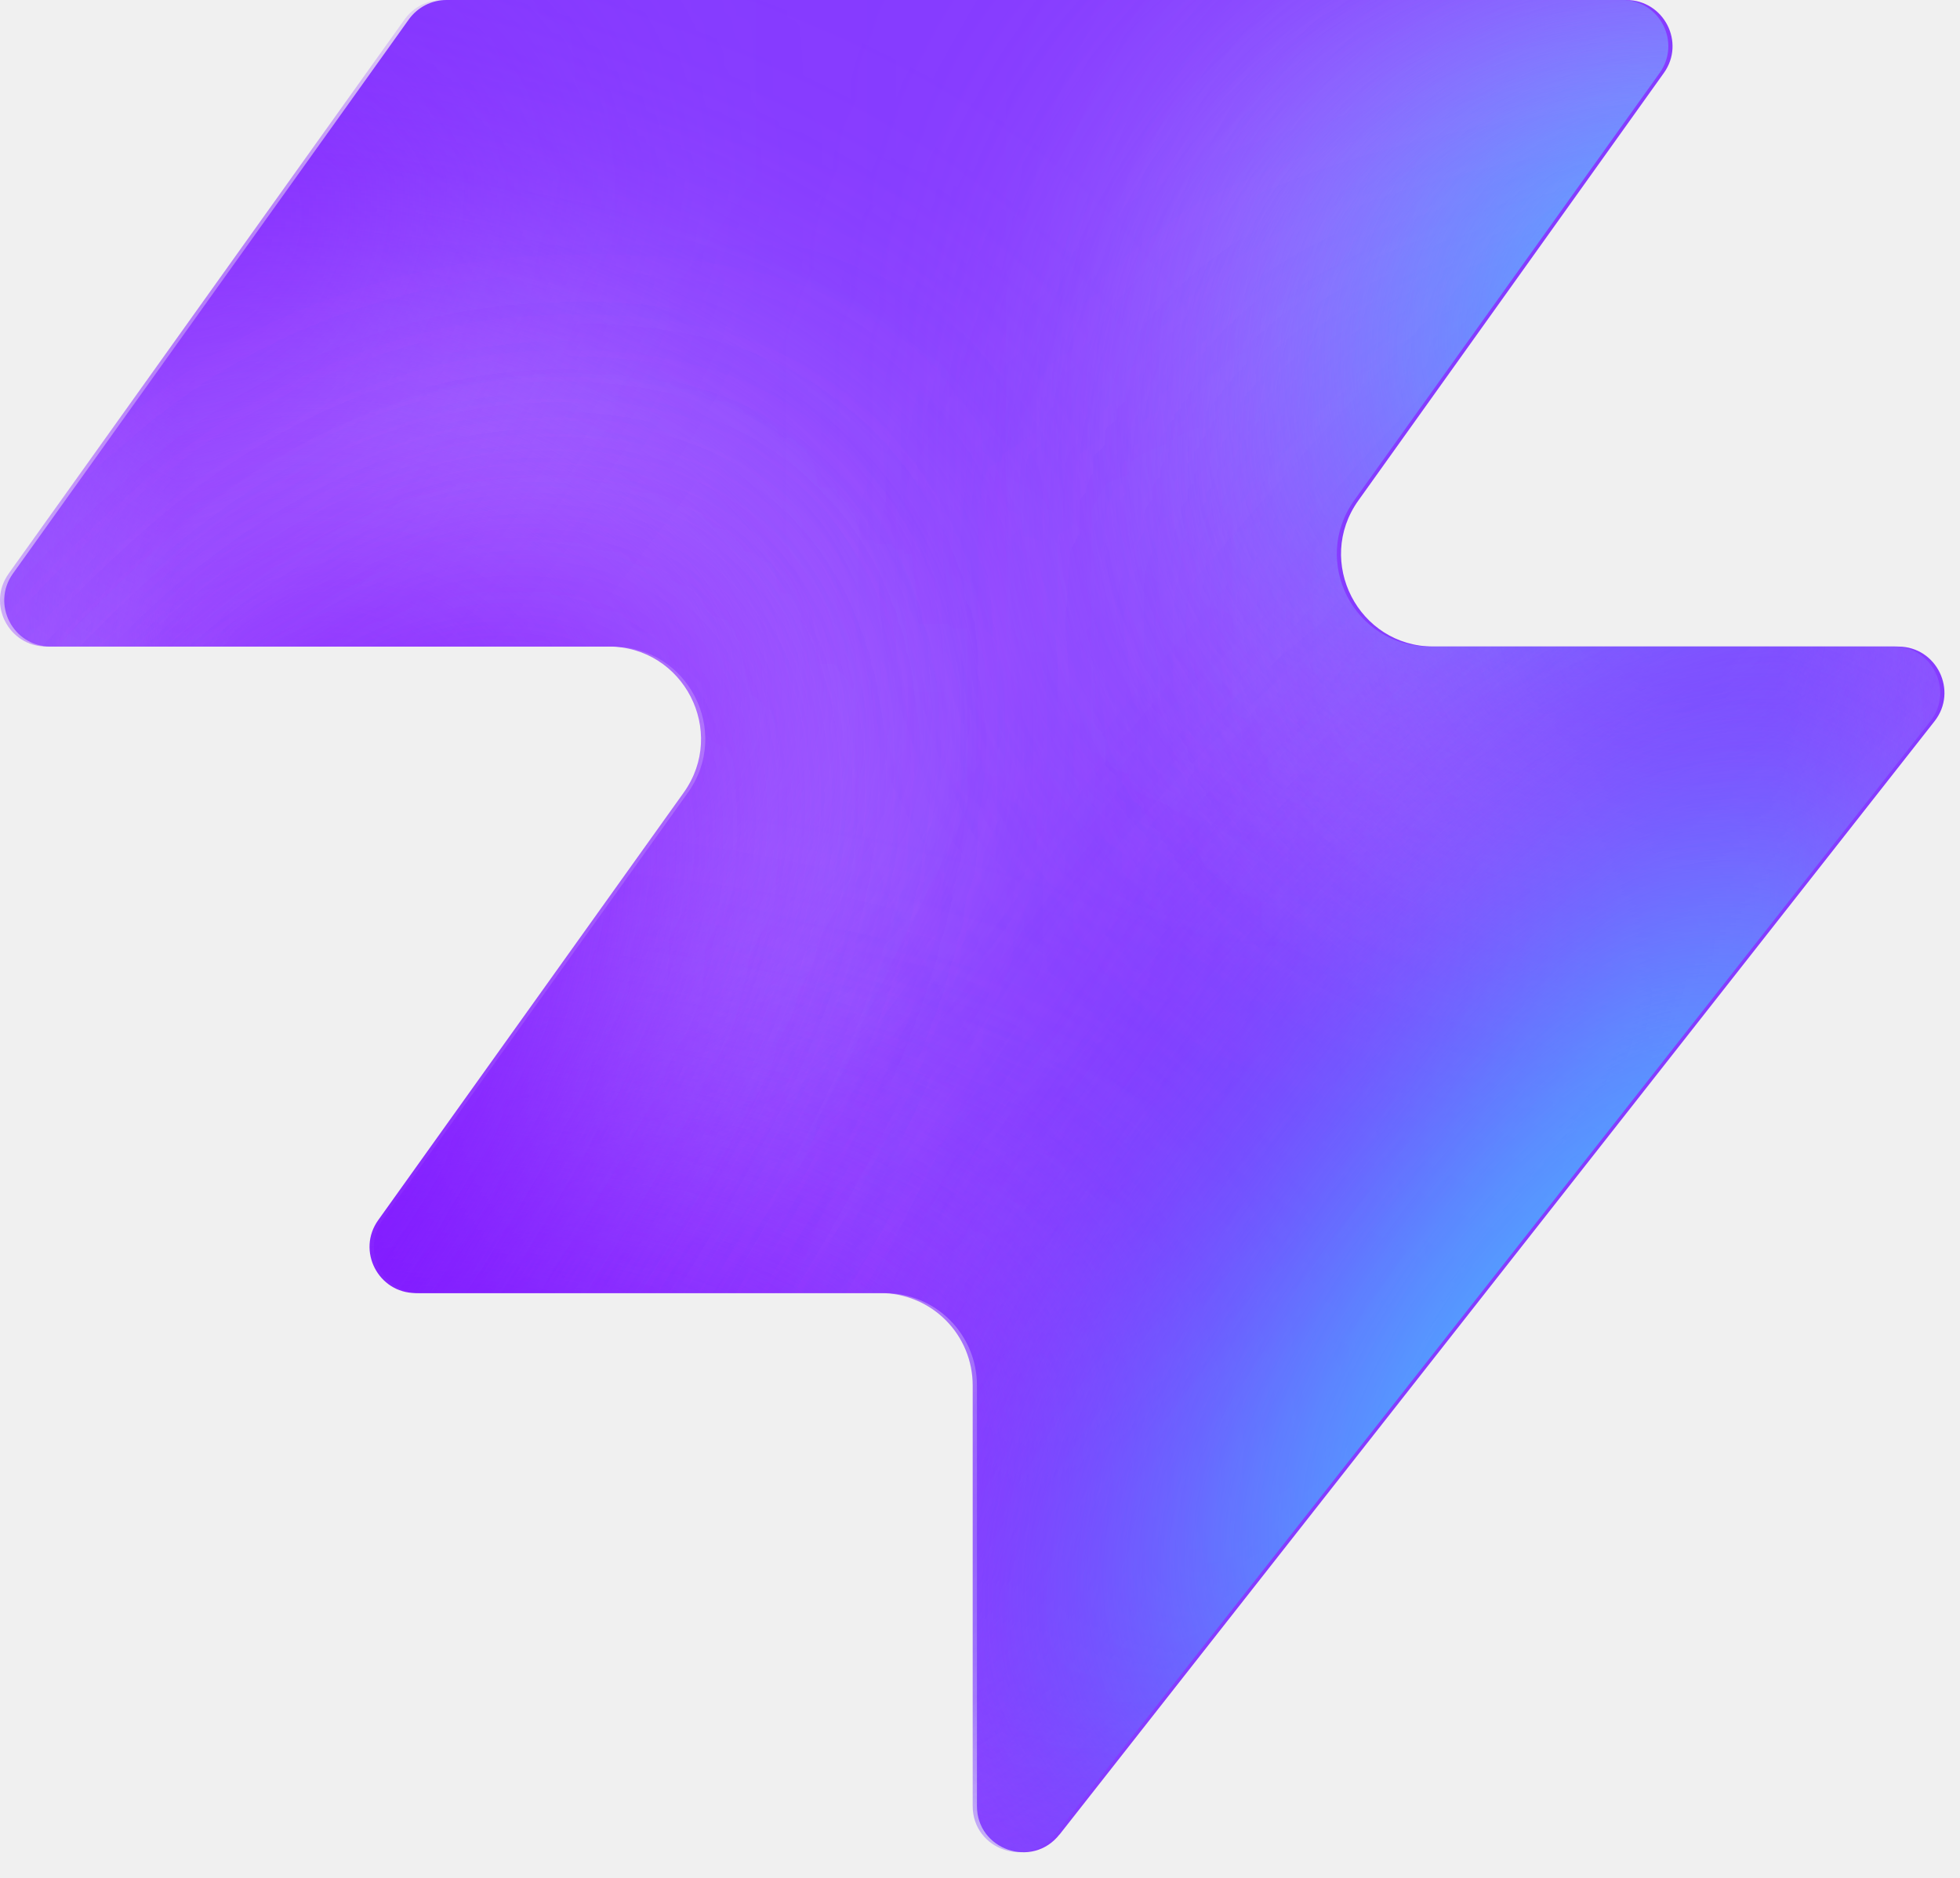
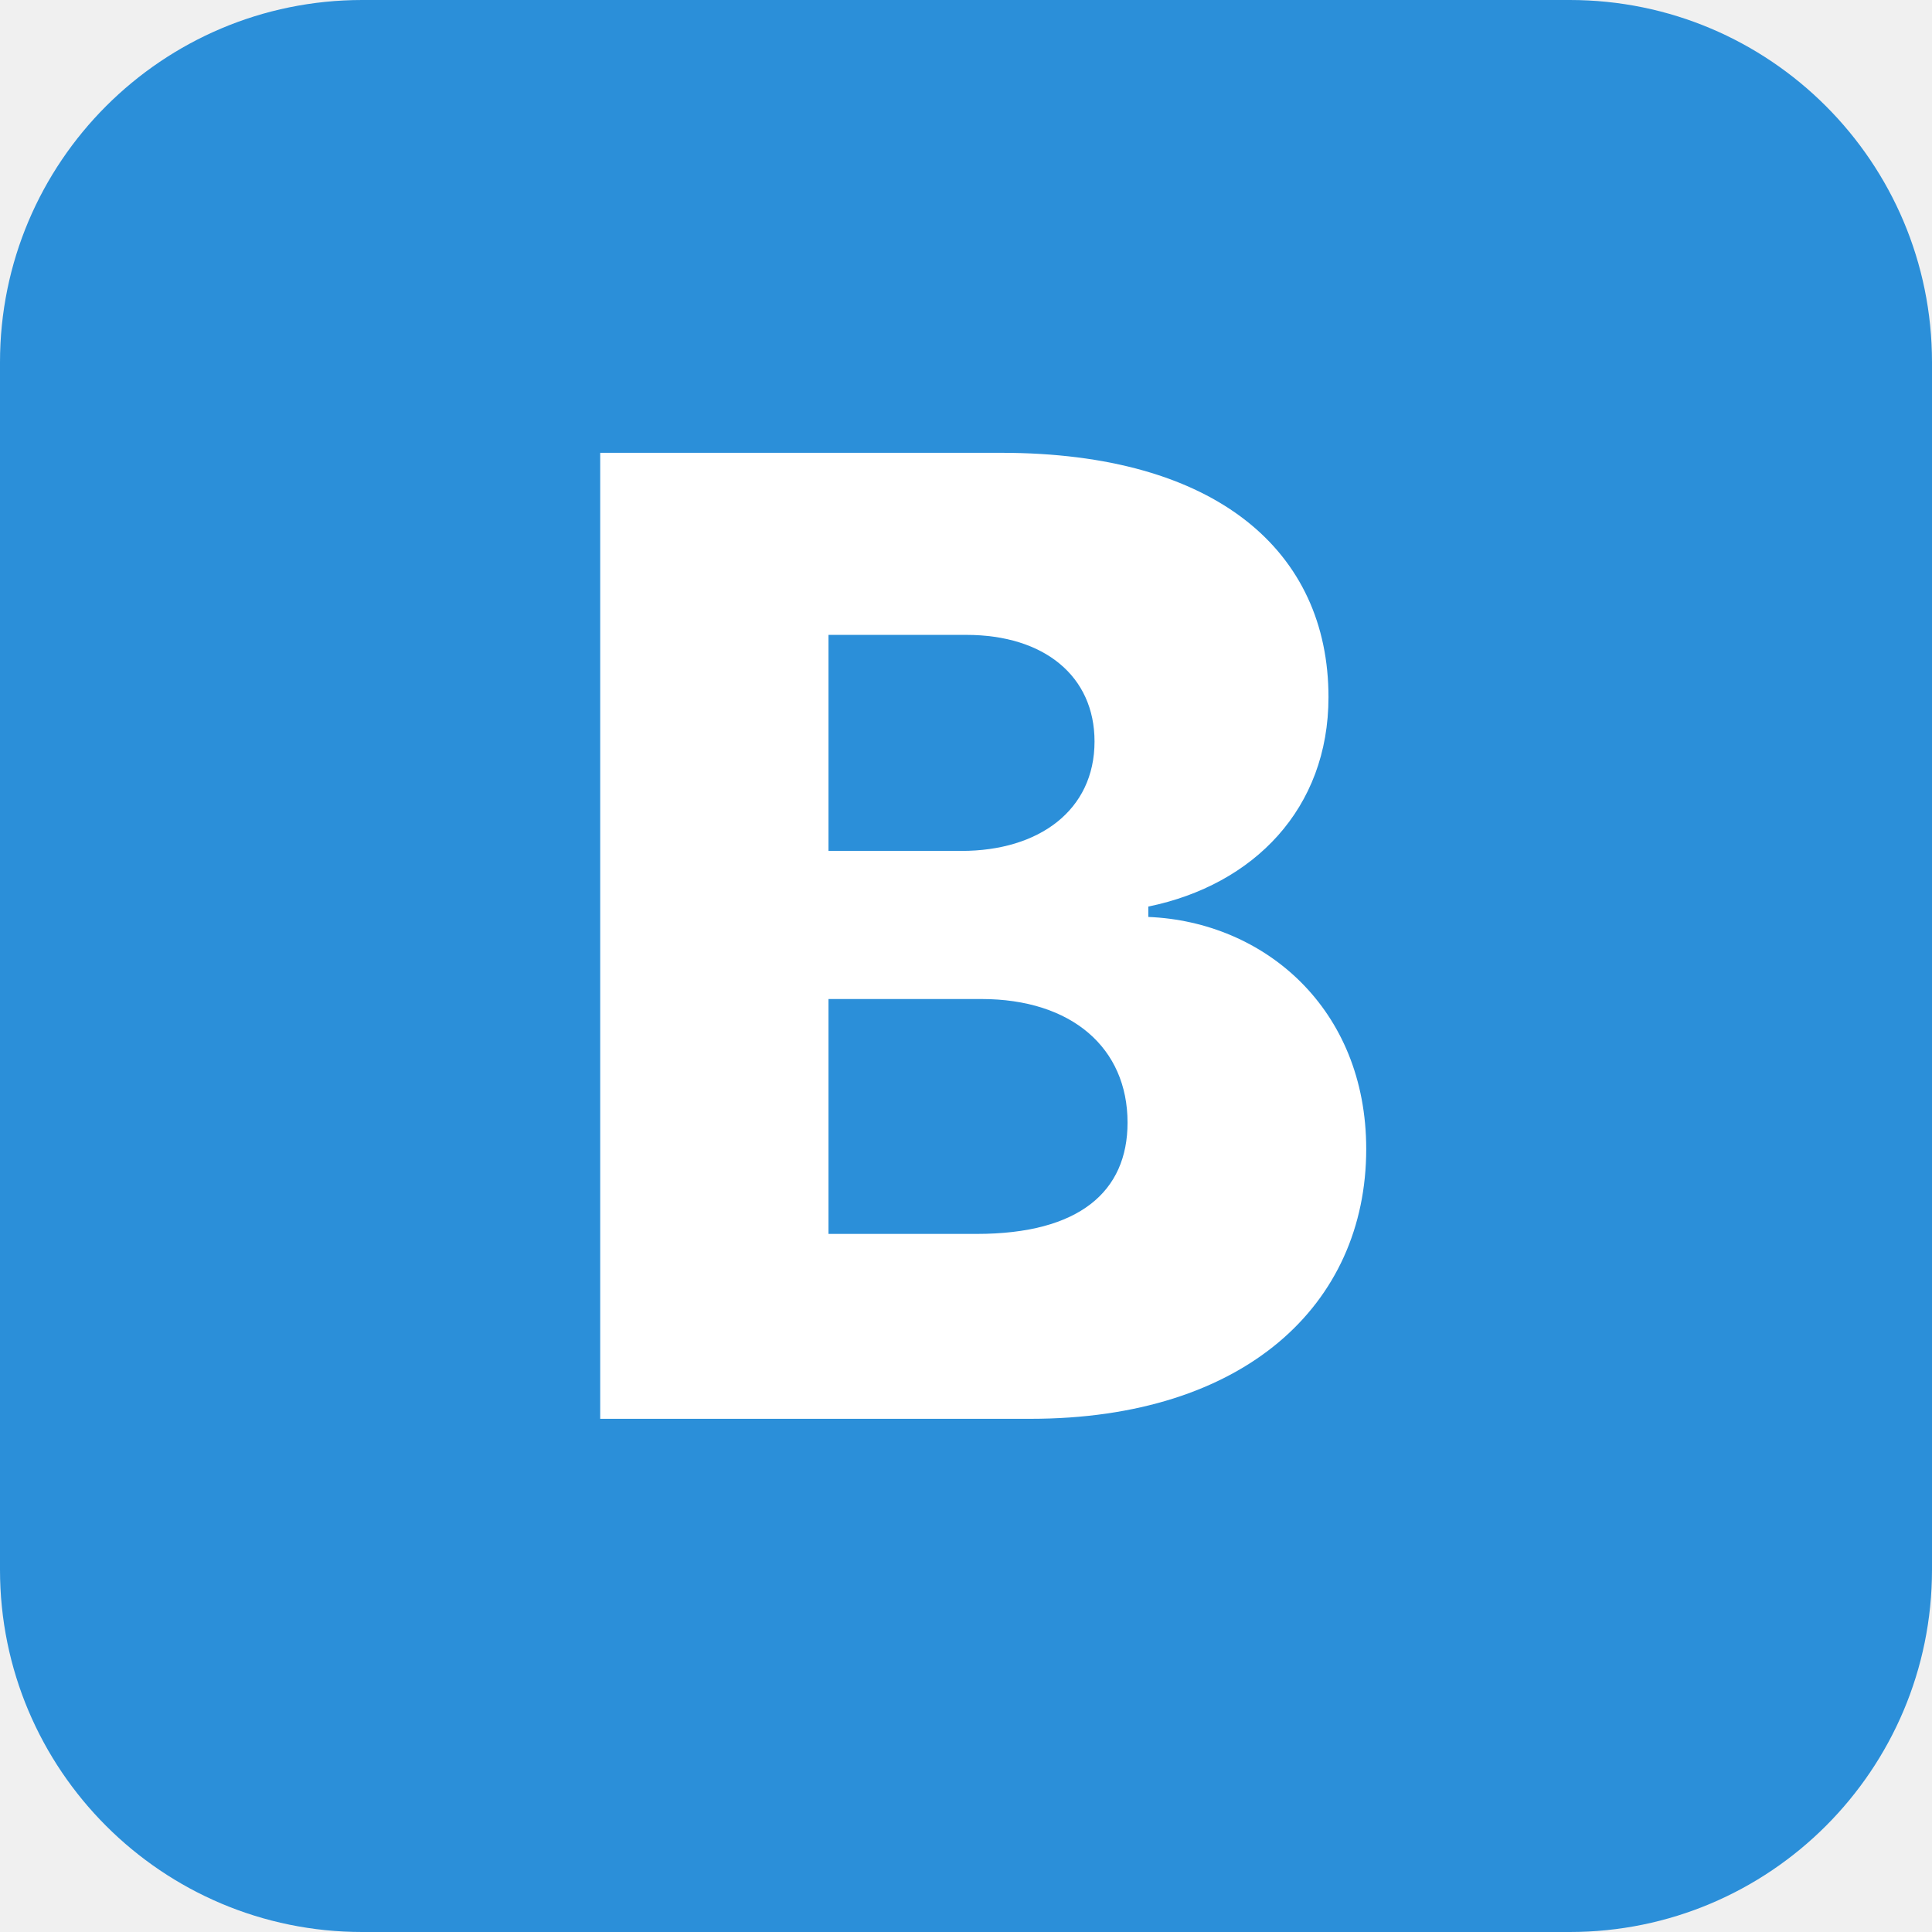
- <svg xmlns="http://www.w3.org/2000/svg" width="48" height="46" fill="none" viewBox="0 0 48 46">
-   <path fill="#863bff" d="M25.946 44.938c-.664.845-2.021.375-2.021-.698V33.937a2.26 2.26 0 0 0-2.262-2.262H10.287c-.92 0-1.456-1.04-.92-1.788l7.48-10.471c1.07-1.497 0-3.578-1.842-3.578H1.237c-.92 0-1.456-1.04-.92-1.788L10.013.474c.214-.297.556-.474.92-.474h28.894c.92 0 1.456 1.04.92 1.788l-7.48 10.471c-1.07 1.498 0 3.579 1.842 3.579h11.377c.943 0 1.473 1.088.89 1.83L25.947 44.94z" style="fill:#863bff;fill:color(display-p3 .525 .23 1);fill-opacity:1" />
-   <mask id="a" width="48" height="46" x="0" y="0" maskUnits="userSpaceOnUse" style="mask-type:alpha">
-     <path fill="#000" d="M25.842 44.938c-.664.844-2.021.375-2.021-.698V33.937a2.26 2.26 0 0 0-2.262-2.262H10.183c-.92 0-1.456-1.04-.92-1.788l7.48-10.471c1.07-1.498 0-3.579-1.842-3.579H1.133c-.92 0-1.456-1.04-.92-1.787L9.91.473c.214-.297.556-.474.92-.474h28.894c.92 0 1.456 1.04.92 1.788l-7.48 10.471c-1.07 1.498 0 3.578 1.842 3.578h11.377c.943 0 1.473 1.088.89 1.832L25.843 44.94z" style="fill:#000;fill-opacity:1" />
-   </mask>
-   <g mask="url(#a)">
-     <g filter="url(#b)">
-       <ellipse cx="5.508" cy="14.704" fill="#ede6ff" rx="5.508" ry="14.704" style="fill:#ede6ff;fill:color(display-p3 .927 .903 1);fill-opacity:1" transform="matrix(.00324 1 1 -.00324 -4.47 31.516)" />
-     </g>
-     <g filter="url(#c)">
-       <ellipse cx="10.399" cy="29.851" fill="#ede6ff" rx="10.399" ry="29.851" style="fill:#ede6ff;fill:color(display-p3 .927 .903 1);fill-opacity:1" transform="matrix(.00324 1 1 -.00324 -39.328 7.883)" />
-     </g>
-     <g filter="url(#d)">
-       <ellipse cx="5.508" cy="30.487" fill="#7e14ff" rx="5.508" ry="30.487" style="fill:#7e14ff;fill:color(display-p3 .492 .077 1);fill-opacity:1" transform="rotate(89.814 -25.913 -14.639)scale(1 -1)" />
-     </g>
-     <g filter="url(#e)">
-       <ellipse cx="5.508" cy="30.599" fill="#7e14ff" rx="5.508" ry="30.599" style="fill:#7e14ff;fill:color(display-p3 .492 .077 1);fill-opacity:1" transform="rotate(89.814 -32.644 -3.334)scale(1 -1)" />
-     </g>
-     <g filter="url(#f)">
-       <ellipse cx="5.508" cy="30.599" fill="#7e14ff" rx="5.508" ry="30.599" style="fill:#7e14ff;fill:color(display-p3 .492 .077 1);fill-opacity:1" transform="matrix(.00324 1 1 -.00324 -34.34 30.47)" />
-     </g>
-     <g filter="url(#g)">
-       <ellipse cx="14.072" cy="22.078" fill="#ede6ff" rx="14.072" ry="22.078" style="fill:#ede6ff;fill:color(display-p3 .927 .903 1);fill-opacity:1" transform="rotate(93.35 24.506 48.493)scale(-1 1)" />
-     </g>
-     <g filter="url(#h)">
-       <ellipse cx="3.47" cy="21.501" fill="#7e14ff" rx="3.47" ry="21.501" style="fill:#7e14ff;fill:color(display-p3 .492 .077 1);fill-opacity:1" transform="rotate(89.009 28.708 47.59)scale(-1 1)" />
-     </g>
-     <g filter="url(#i)">
-       <ellipse cx="3.47" cy="21.501" fill="#7e14ff" rx="3.47" ry="21.501" style="fill:#7e14ff;fill:color(display-p3 .492 .077 1);fill-opacity:1" transform="rotate(89.009 28.708 47.59)scale(-1 1)" />
-     </g>
-     <g filter="url(#j)">
-       <ellipse cx=".387" cy="8.972" fill="#7e14ff" rx="4.407" ry="29.108" style="fill:#7e14ff;fill:color(display-p3 .492 .077 1);fill-opacity:1" transform="rotate(39.51 .387 8.972)" />
-     </g>
-     <g filter="url(#k)">
-       <ellipse cx="47.523" cy="-6.092" fill="#7e14ff" rx="4.407" ry="29.108" style="fill:#7e14ff;fill:color(display-p3 .492 .077 1);fill-opacity:1" transform="rotate(37.892 47.523 -6.092)" />
-     </g>
-     <g filter="url(#l)">
-       <ellipse cx="41.412" cy="6.333" fill="#47bfff" rx="5.971" ry="9.665" style="fill:#47bfff;fill:color(display-p3 .28 .748 1);fill-opacity:1" transform="rotate(37.892 41.412 6.333)" />
-     </g>
-     <g filter="url(#m)">
-       <ellipse cx="-1.879" cy="38.332" fill="#7e14ff" rx="4.407" ry="29.108" style="fill:#7e14ff;fill:color(display-p3 .492 .077 1);fill-opacity:1" transform="rotate(37.892 -1.88 38.332)" />
-     </g>
-     <g filter="url(#n)">
-       <ellipse cx="-1.879" cy="38.332" fill="#7e14ff" rx="4.407" ry="29.108" style="fill:#7e14ff;fill:color(display-p3 .492 .077 1);fill-opacity:1" transform="rotate(37.892 -1.88 38.332)" />
-     </g>
-     <g filter="url(#o)">
-       <ellipse cx="35.651" cy="29.907" fill="#7e14ff" rx="4.407" ry="29.108" style="fill:#7e14ff;fill:color(display-p3 .492 .077 1);fill-opacity:1" transform="rotate(37.892 35.651 29.907)" />
-     </g>
-     <g filter="url(#p)">
-       <ellipse cx="38.418" cy="32.4" fill="#47bfff" rx="5.971" ry="15.297" style="fill:#47bfff;fill:color(display-p3 .28 .748 1);fill-opacity:1" transform="rotate(37.892 38.418 32.4)" />
-     </g>
-   </g>
-   <defs>
-     <filter id="b" width="60.045" height="41.654" x="-19.77" y="16.149" color-interpolation-filters="sRGB" filterUnits="userSpaceOnUse">
-       <feFlood flood-opacity="0" result="BackgroundImageFix" />
-       <feBlend in="SourceGraphic" in2="BackgroundImageFix" result="shape" />
-       <feGaussianBlur result="effect1_foregroundBlur_2002_17158" stdDeviation="7.659" />
-     </filter>
-     <filter id="c" width="90.34" height="51.437" x="-54.613" y="-7.533" color-interpolation-filters="sRGB" filterUnits="userSpaceOnUse">
-       <feFlood flood-opacity="0" result="BackgroundImageFix" />
-       <feBlend in="SourceGraphic" in2="BackgroundImageFix" result="shape" />
-       <feGaussianBlur result="effect1_foregroundBlur_2002_17158" stdDeviation="7.659" />
-     </filter>
-     <filter id="d" width="79.355" height="29.4" x="-49.64" y="2.03" color-interpolation-filters="sRGB" filterUnits="userSpaceOnUse">
-       <feFlood flood-opacity="0" result="BackgroundImageFix" />
-       <feBlend in="SourceGraphic" in2="BackgroundImageFix" result="shape" />
-       <feGaussianBlur result="effect1_foregroundBlur_2002_17158" stdDeviation="4.596" />
-     </filter>
-     <filter id="e" width="79.579" height="29.4" x="-45.045" y="20.029" color-interpolation-filters="sRGB" filterUnits="userSpaceOnUse">
-       <feFlood flood-opacity="0" result="BackgroundImageFix" />
-       <feBlend in="SourceGraphic" in2="BackgroundImageFix" result="shape" />
-       <feGaussianBlur result="effect1_foregroundBlur_2002_17158" stdDeviation="4.596" />
-     </filter>
-     <filter id="f" width="79.579" height="29.4" x="-43.513" y="21.178" color-interpolation-filters="sRGB" filterUnits="userSpaceOnUse">
-       <feFlood flood-opacity="0" result="BackgroundImageFix" />
-       <feBlend in="SourceGraphic" in2="BackgroundImageFix" result="shape" />
-       <feGaussianBlur result="effect1_foregroundBlur_2002_17158" stdDeviation="4.596" />
-     </filter>
-     <filter id="g" width="74.749" height="58.852" x="15.756" y="-17.901" color-interpolation-filters="sRGB" filterUnits="userSpaceOnUse">
-       <feFlood flood-opacity="0" result="BackgroundImageFix" />
-       <feBlend in="SourceGraphic" in2="BackgroundImageFix" result="shape" />
-       <feGaussianBlur result="effect1_foregroundBlur_2002_17158" stdDeviation="7.659" />
-     </filter>
-     <filter id="h" width="61.377" height="25.362" x="23.548" y="2.284" color-interpolation-filters="sRGB" filterUnits="userSpaceOnUse">
-       <feFlood flood-opacity="0" result="BackgroundImageFix" />
-       <feBlend in="SourceGraphic" in2="BackgroundImageFix" result="shape" />
-       <feGaussianBlur result="effect1_foregroundBlur_2002_17158" stdDeviation="4.596" />
-     </filter>
-     <filter id="i" width="61.377" height="25.362" x="23.548" y="2.284" color-interpolation-filters="sRGB" filterUnits="userSpaceOnUse">
-       <feFlood flood-opacity="0" result="BackgroundImageFix" />
-       <feBlend in="SourceGraphic" in2="BackgroundImageFix" result="shape" />
-       <feGaussianBlur result="effect1_foregroundBlur_2002_17158" stdDeviation="4.596" />
-     </filter>
-     <filter id="j" width="56.045" height="63.649" x="-27.636" y="-22.853" color-interpolation-filters="sRGB" filterUnits="userSpaceOnUse">
-       <feFlood flood-opacity="0" result="BackgroundImageFix" />
-       <feBlend in="SourceGraphic" in2="BackgroundImageFix" result="shape" />
-       <feGaussianBlur result="effect1_foregroundBlur_2002_17158" stdDeviation="4.596" />
-     </filter>
-     <filter id="k" width="54.814" height="64.646" x="20.116" y="-38.415" color-interpolation-filters="sRGB" filterUnits="userSpaceOnUse">
-       <feFlood flood-opacity="0" result="BackgroundImageFix" />
-       <feBlend in="SourceGraphic" in2="BackgroundImageFix" result="shape" />
-       <feGaussianBlur result="effect1_foregroundBlur_2002_17158" stdDeviation="4.596" />
-     </filter>
-     <filter id="l" width="33.541" height="35.313" x="24.641" y="-11.323" color-interpolation-filters="sRGB" filterUnits="userSpaceOnUse">
-       <feFlood flood-opacity="0" result="BackgroundImageFix" />
-       <feBlend in="SourceGraphic" in2="BackgroundImageFix" result="shape" />
-       <feGaussianBlur result="effect1_foregroundBlur_2002_17158" stdDeviation="4.596" />
-     </filter>
-     <filter id="m" width="54.814" height="64.646" x="-29.286" y="6.009" color-interpolation-filters="sRGB" filterUnits="userSpaceOnUse">
-       <feFlood flood-opacity="0" result="BackgroundImageFix" />
-       <feBlend in="SourceGraphic" in2="BackgroundImageFix" result="shape" />
-       <feGaussianBlur result="effect1_foregroundBlur_2002_17158" stdDeviation="4.596" />
-     </filter>
-     <filter id="n" width="54.814" height="64.646" x="-29.286" y="6.009" color-interpolation-filters="sRGB" filterUnits="userSpaceOnUse">
-       <feFlood flood-opacity="0" result="BackgroundImageFix" />
-       <feBlend in="SourceGraphic" in2="BackgroundImageFix" result="shape" />
-       <feGaussianBlur result="effect1_foregroundBlur_2002_17158" stdDeviation="4.596" />
-     </filter>
-     <filter id="o" width="54.814" height="64.646" x="8.244" y="-2.416" color-interpolation-filters="sRGB" filterUnits="userSpaceOnUse">
-       <feFlood flood-opacity="0" result="BackgroundImageFix" />
-       <feBlend in="SourceGraphic" in2="BackgroundImageFix" result="shape" />
-       <feGaussianBlur result="effect1_foregroundBlur_2002_17158" stdDeviation="4.596" />
-     </filter>
-     <filter id="p" width="39.409" height="43.623" x="18.713" y="10.588" color-interpolation-filters="sRGB" filterUnits="userSpaceOnUse">
-       <feFlood flood-opacity="0" result="BackgroundImageFix" />
-       <feBlend in="SourceGraphic" in2="BackgroundImageFix" result="shape" />
-       <feGaussianBlur result="effect1_foregroundBlur_2002_17158" stdDeviation="4.596" />
-     </filter>
-   </defs>
+ <svg xmlns="http://www.w3.org/2000/svg" width="32" height="32" viewBox="0 0 32 32">
+   <rect width="32" height="32" rx="6" fill="#2b8fd9" />
+   <text x="16" y="23.5" text-anchor="middle" font-family="system-ui,-apple-system,sans-serif" font-weight="800" font-size="22" fill="#fff">B</text>
</svg>
